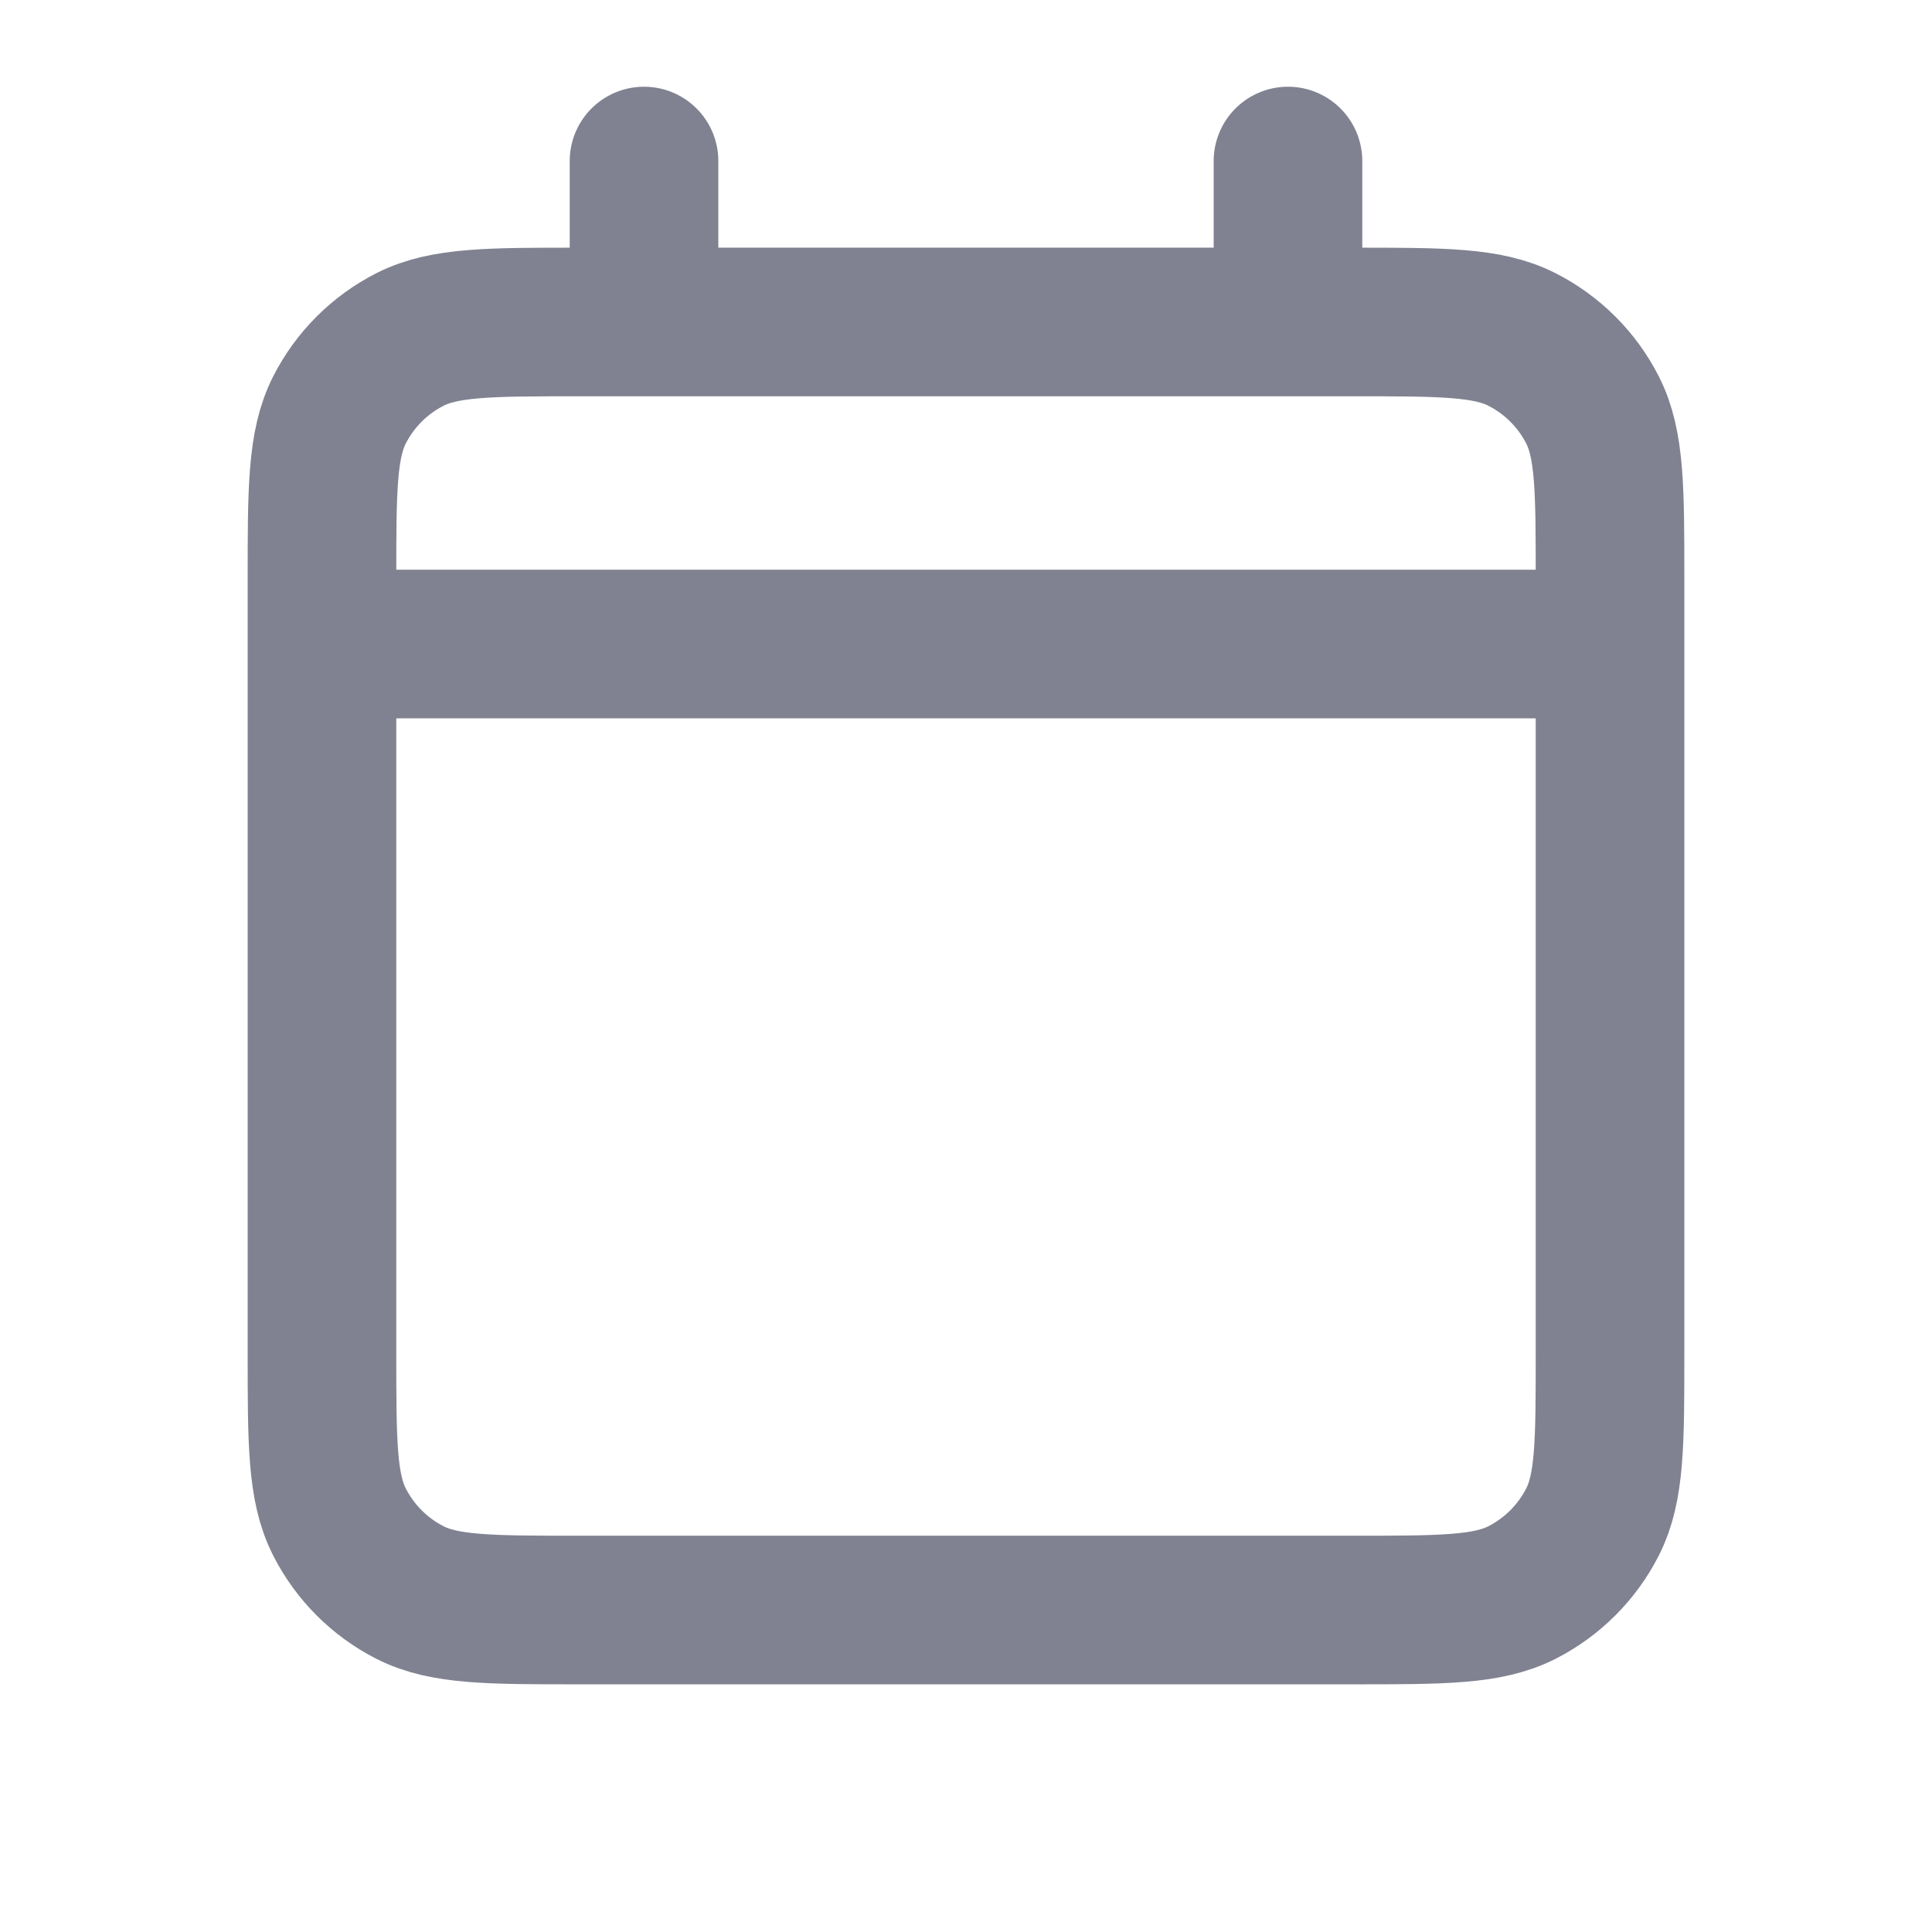
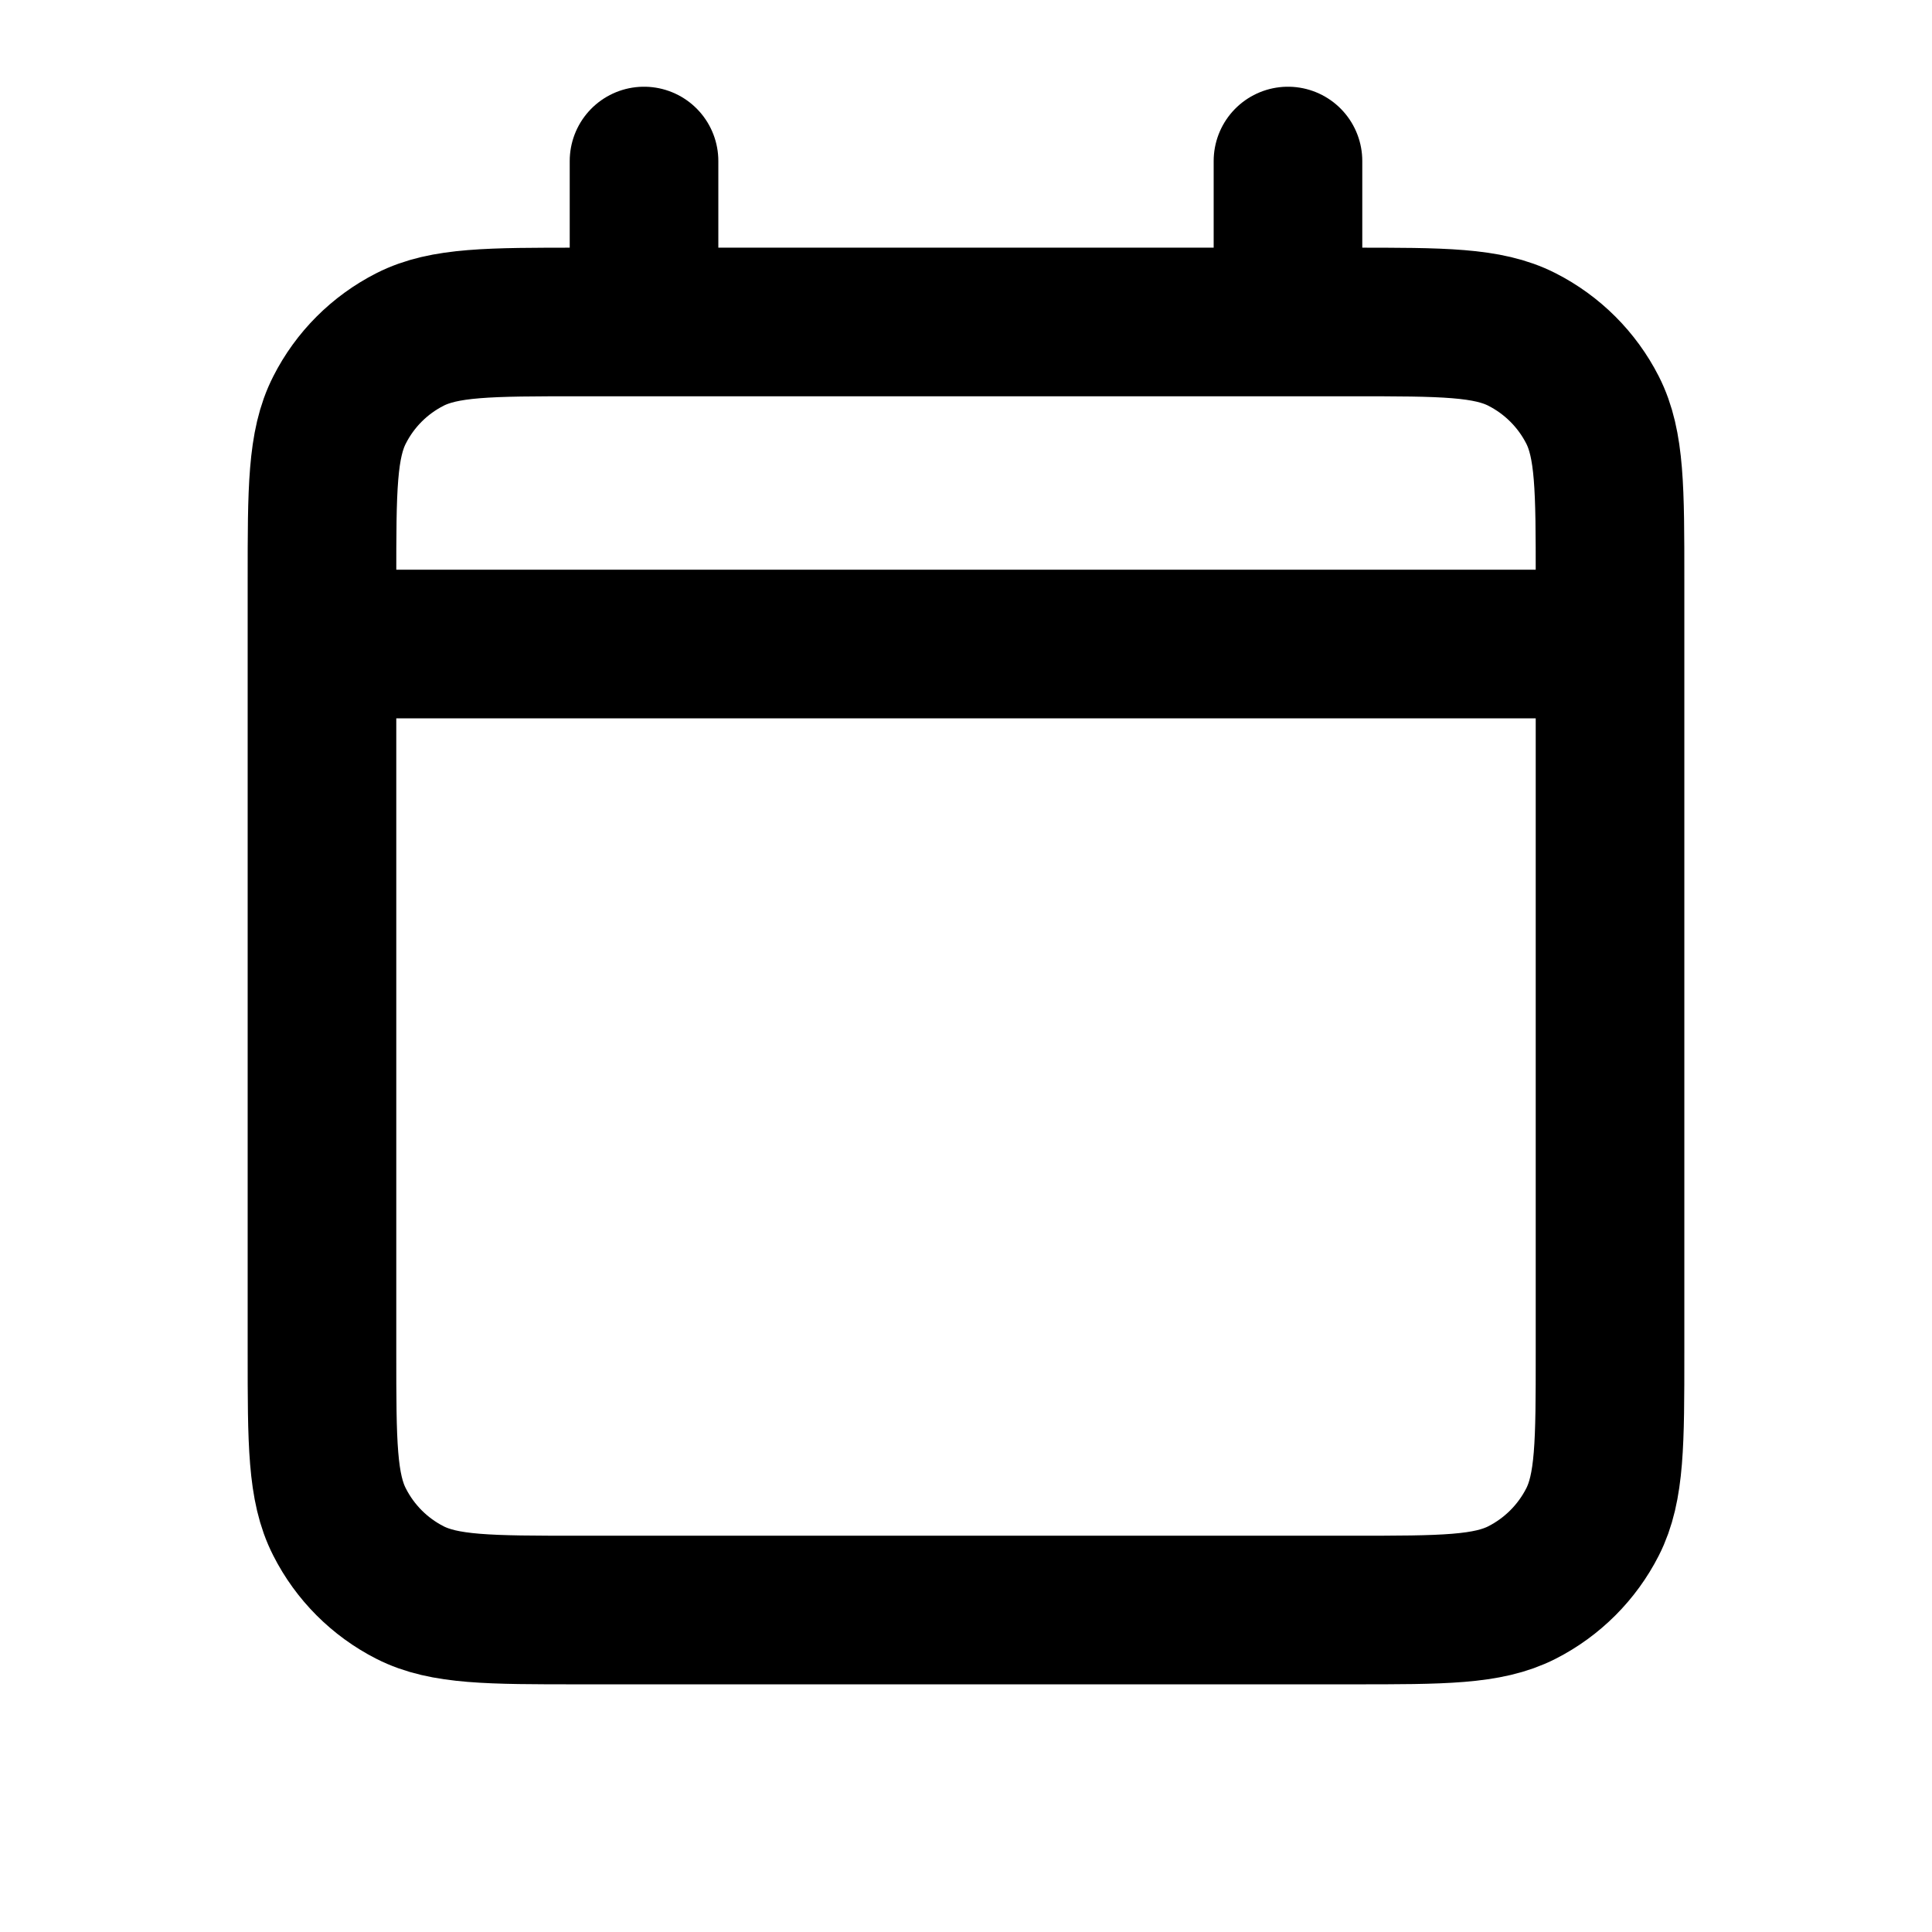
<svg xmlns="http://www.w3.org/2000/svg" width="26" height="26" viewBox="0 0 26 26" fill="none">
-   <path d="M4.333 8.667H21.667M4.333 8.667V18.2C4.333 19.414 4.333 20.02 4.569 20.483C4.777 20.891 5.108 21.223 5.516 21.431C5.979 21.667 6.585 21.667 7.797 21.667H18.203C19.414 21.667 20.02 21.667 20.483 21.431C20.891 21.223 21.223 20.891 21.431 20.483C21.667 20.02 21.667 19.415 21.667 18.204V8.667M4.333 8.667V7.8C4.333 6.587 4.333 5.98 4.569 5.516C4.777 5.108 5.108 4.777 5.516 4.569C5.98 4.333 6.587 4.333 7.8 4.333H8.667M21.667 8.667V7.797C21.667 6.586 21.667 5.979 21.431 5.516C21.223 5.108 20.891 4.777 20.483 4.569C20.02 4.333 19.414 4.333 18.2 4.333H17.333M17.333 2.167V4.333M17.333 4.333H8.667M8.667 2.167V4.333" stroke="#808291" stroke-width="2" stroke-linecap="round" stroke-linejoin="round" />
+   <path d="M4.333 8.667H21.667M4.333 8.667V18.2C4.333 19.414 4.333 20.02 4.57 20.483C4.777 20.891 5.108 21.223 5.516 21.431C5.979 21.667 6.586 21.667 7.797 21.667H18.203C19.415 21.667 20.02 21.667 20.483 21.431C20.891 21.223 21.223 20.891 21.431 20.483C21.667 20.02 21.667 19.415 21.667 18.204V8.667M4.333 8.667V7.8C4.333 6.587 4.333 5.98 4.57 5.516C4.777 5.108 5.108 4.777 5.516 4.569C5.98 4.333 6.587 4.333 7.8 4.333H8.667M21.667 8.667V7.797C21.667 6.586 21.667 5.979 21.431 5.516C21.223 5.108 20.891 4.777 20.483 4.569C20.02 4.333 19.414 4.333 18.2 4.333H17.333M17.333 2.167V4.333M17.333 4.333H8.667M8.667 2.167V4.333" stroke="currentColor" stroke-width="2" stroke-linecap="round" stroke-linejoin="round" />
</svg>
